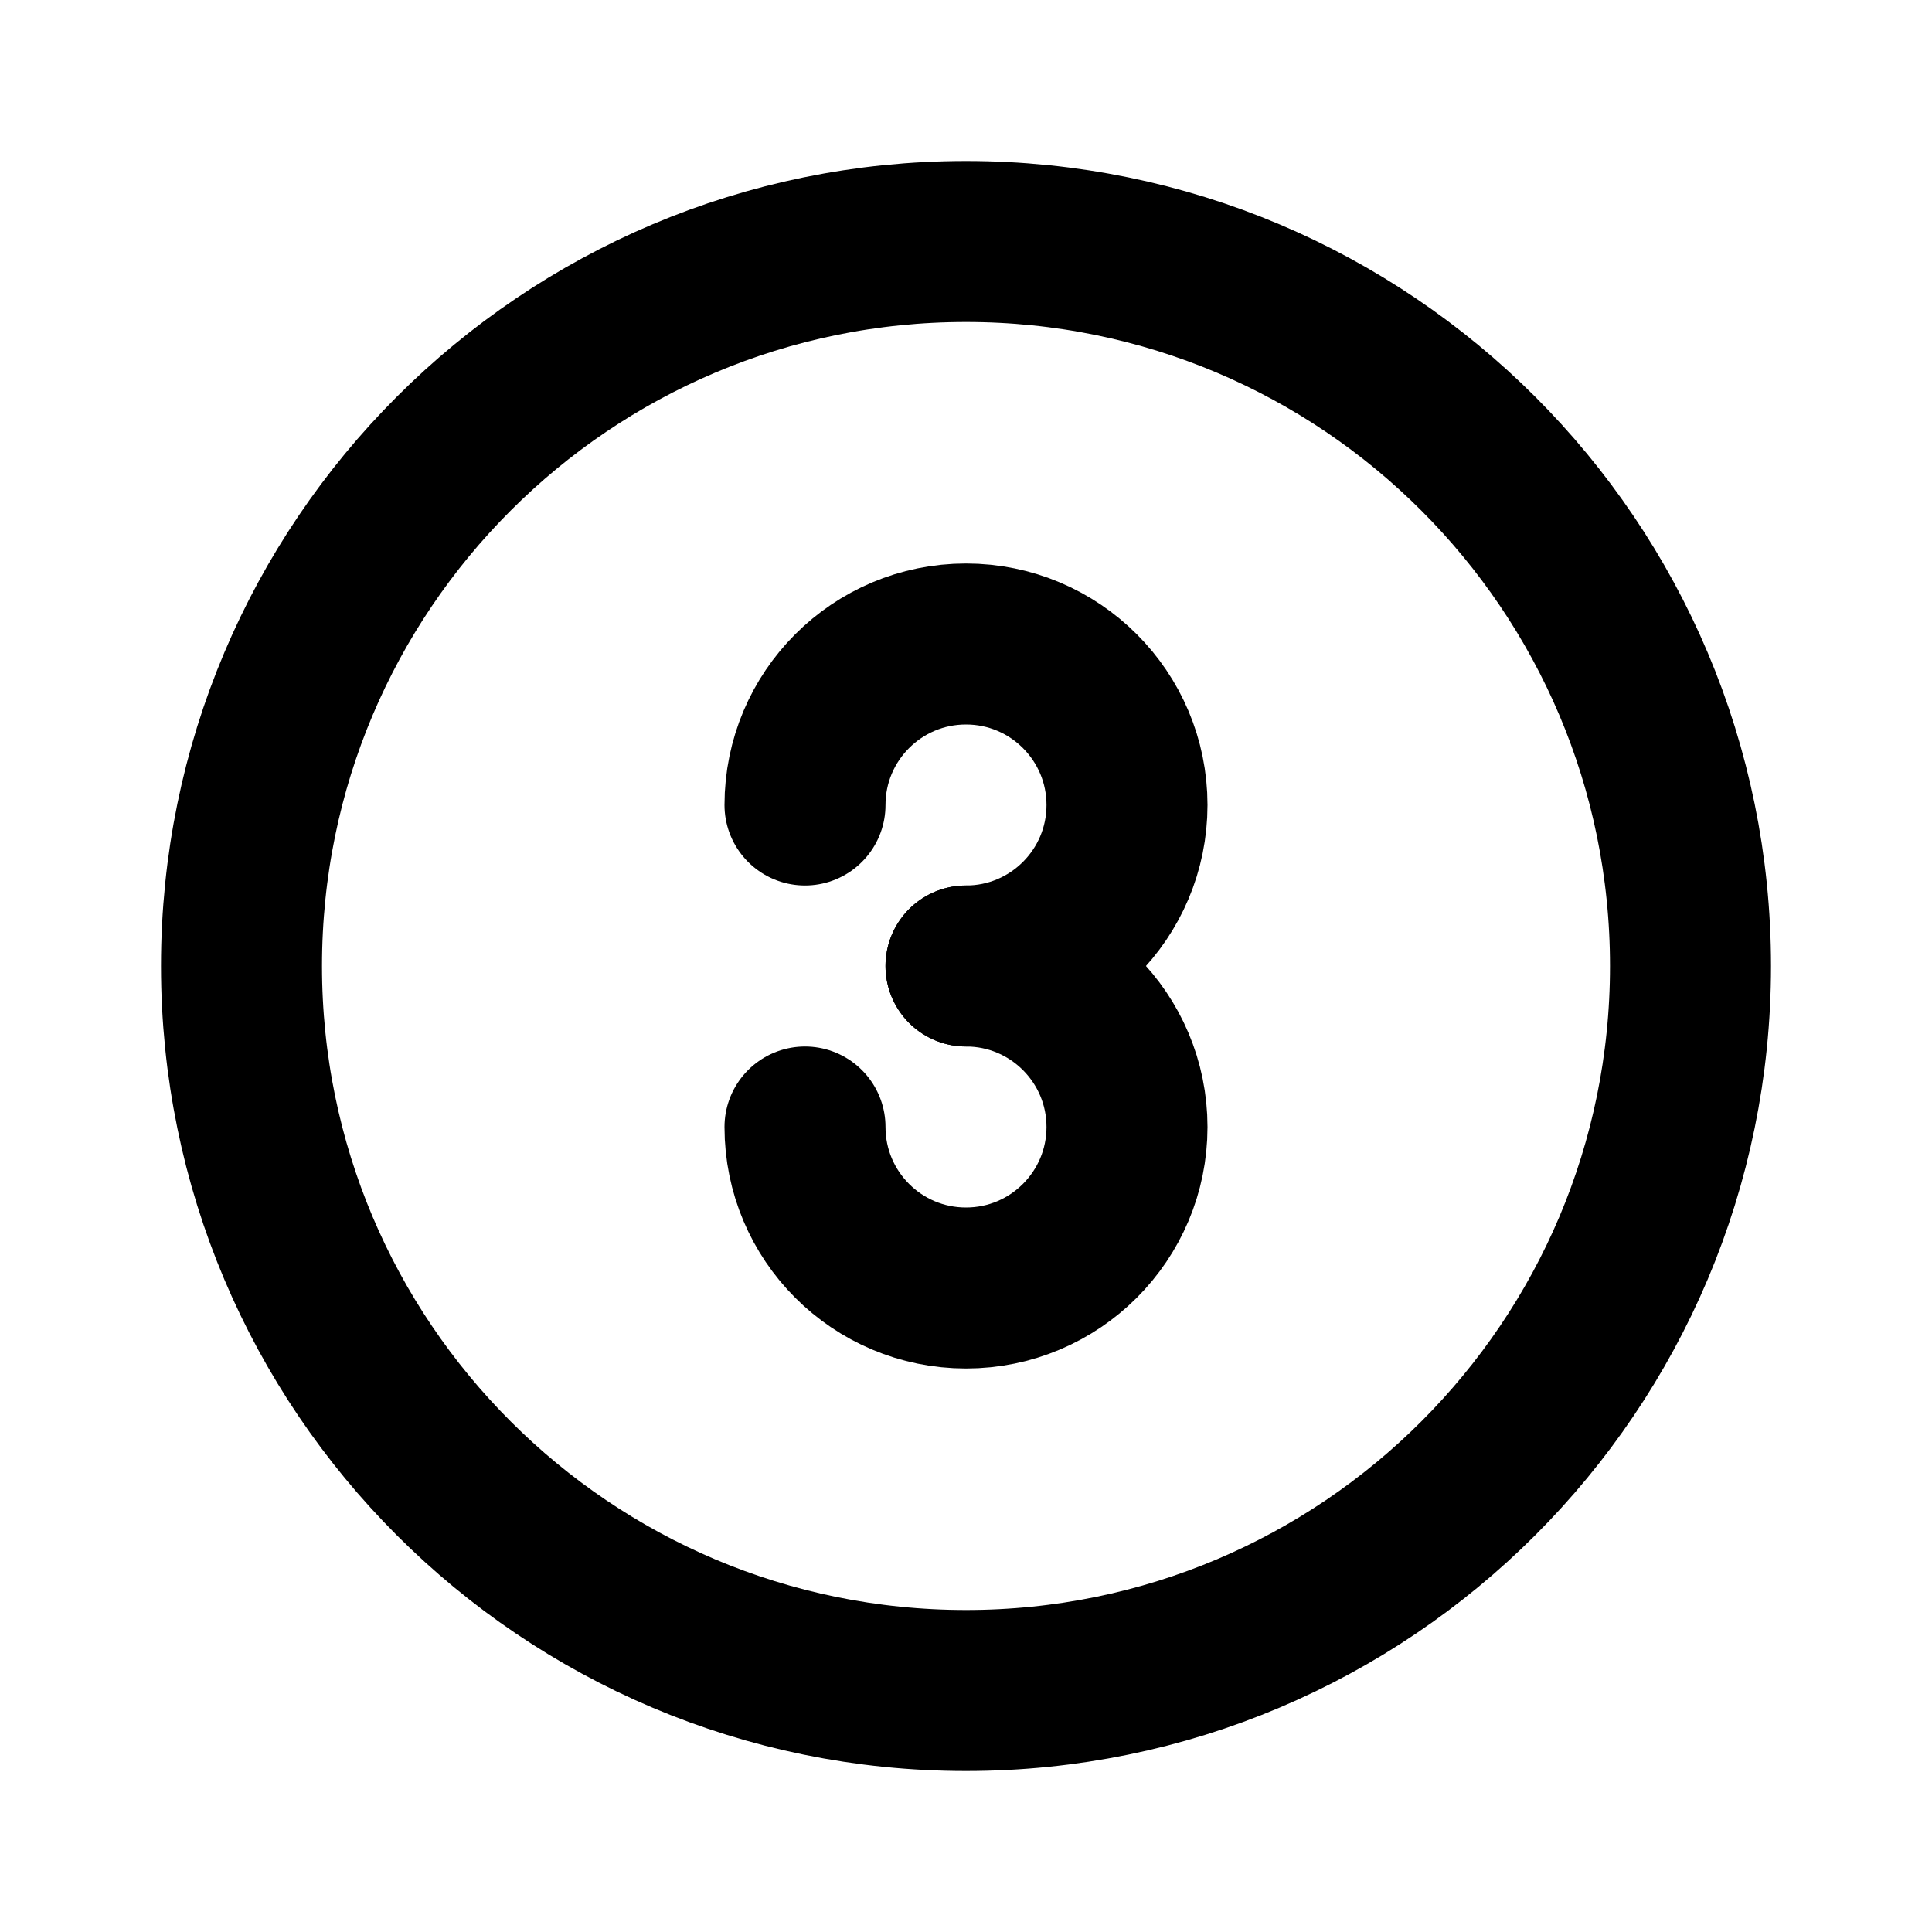
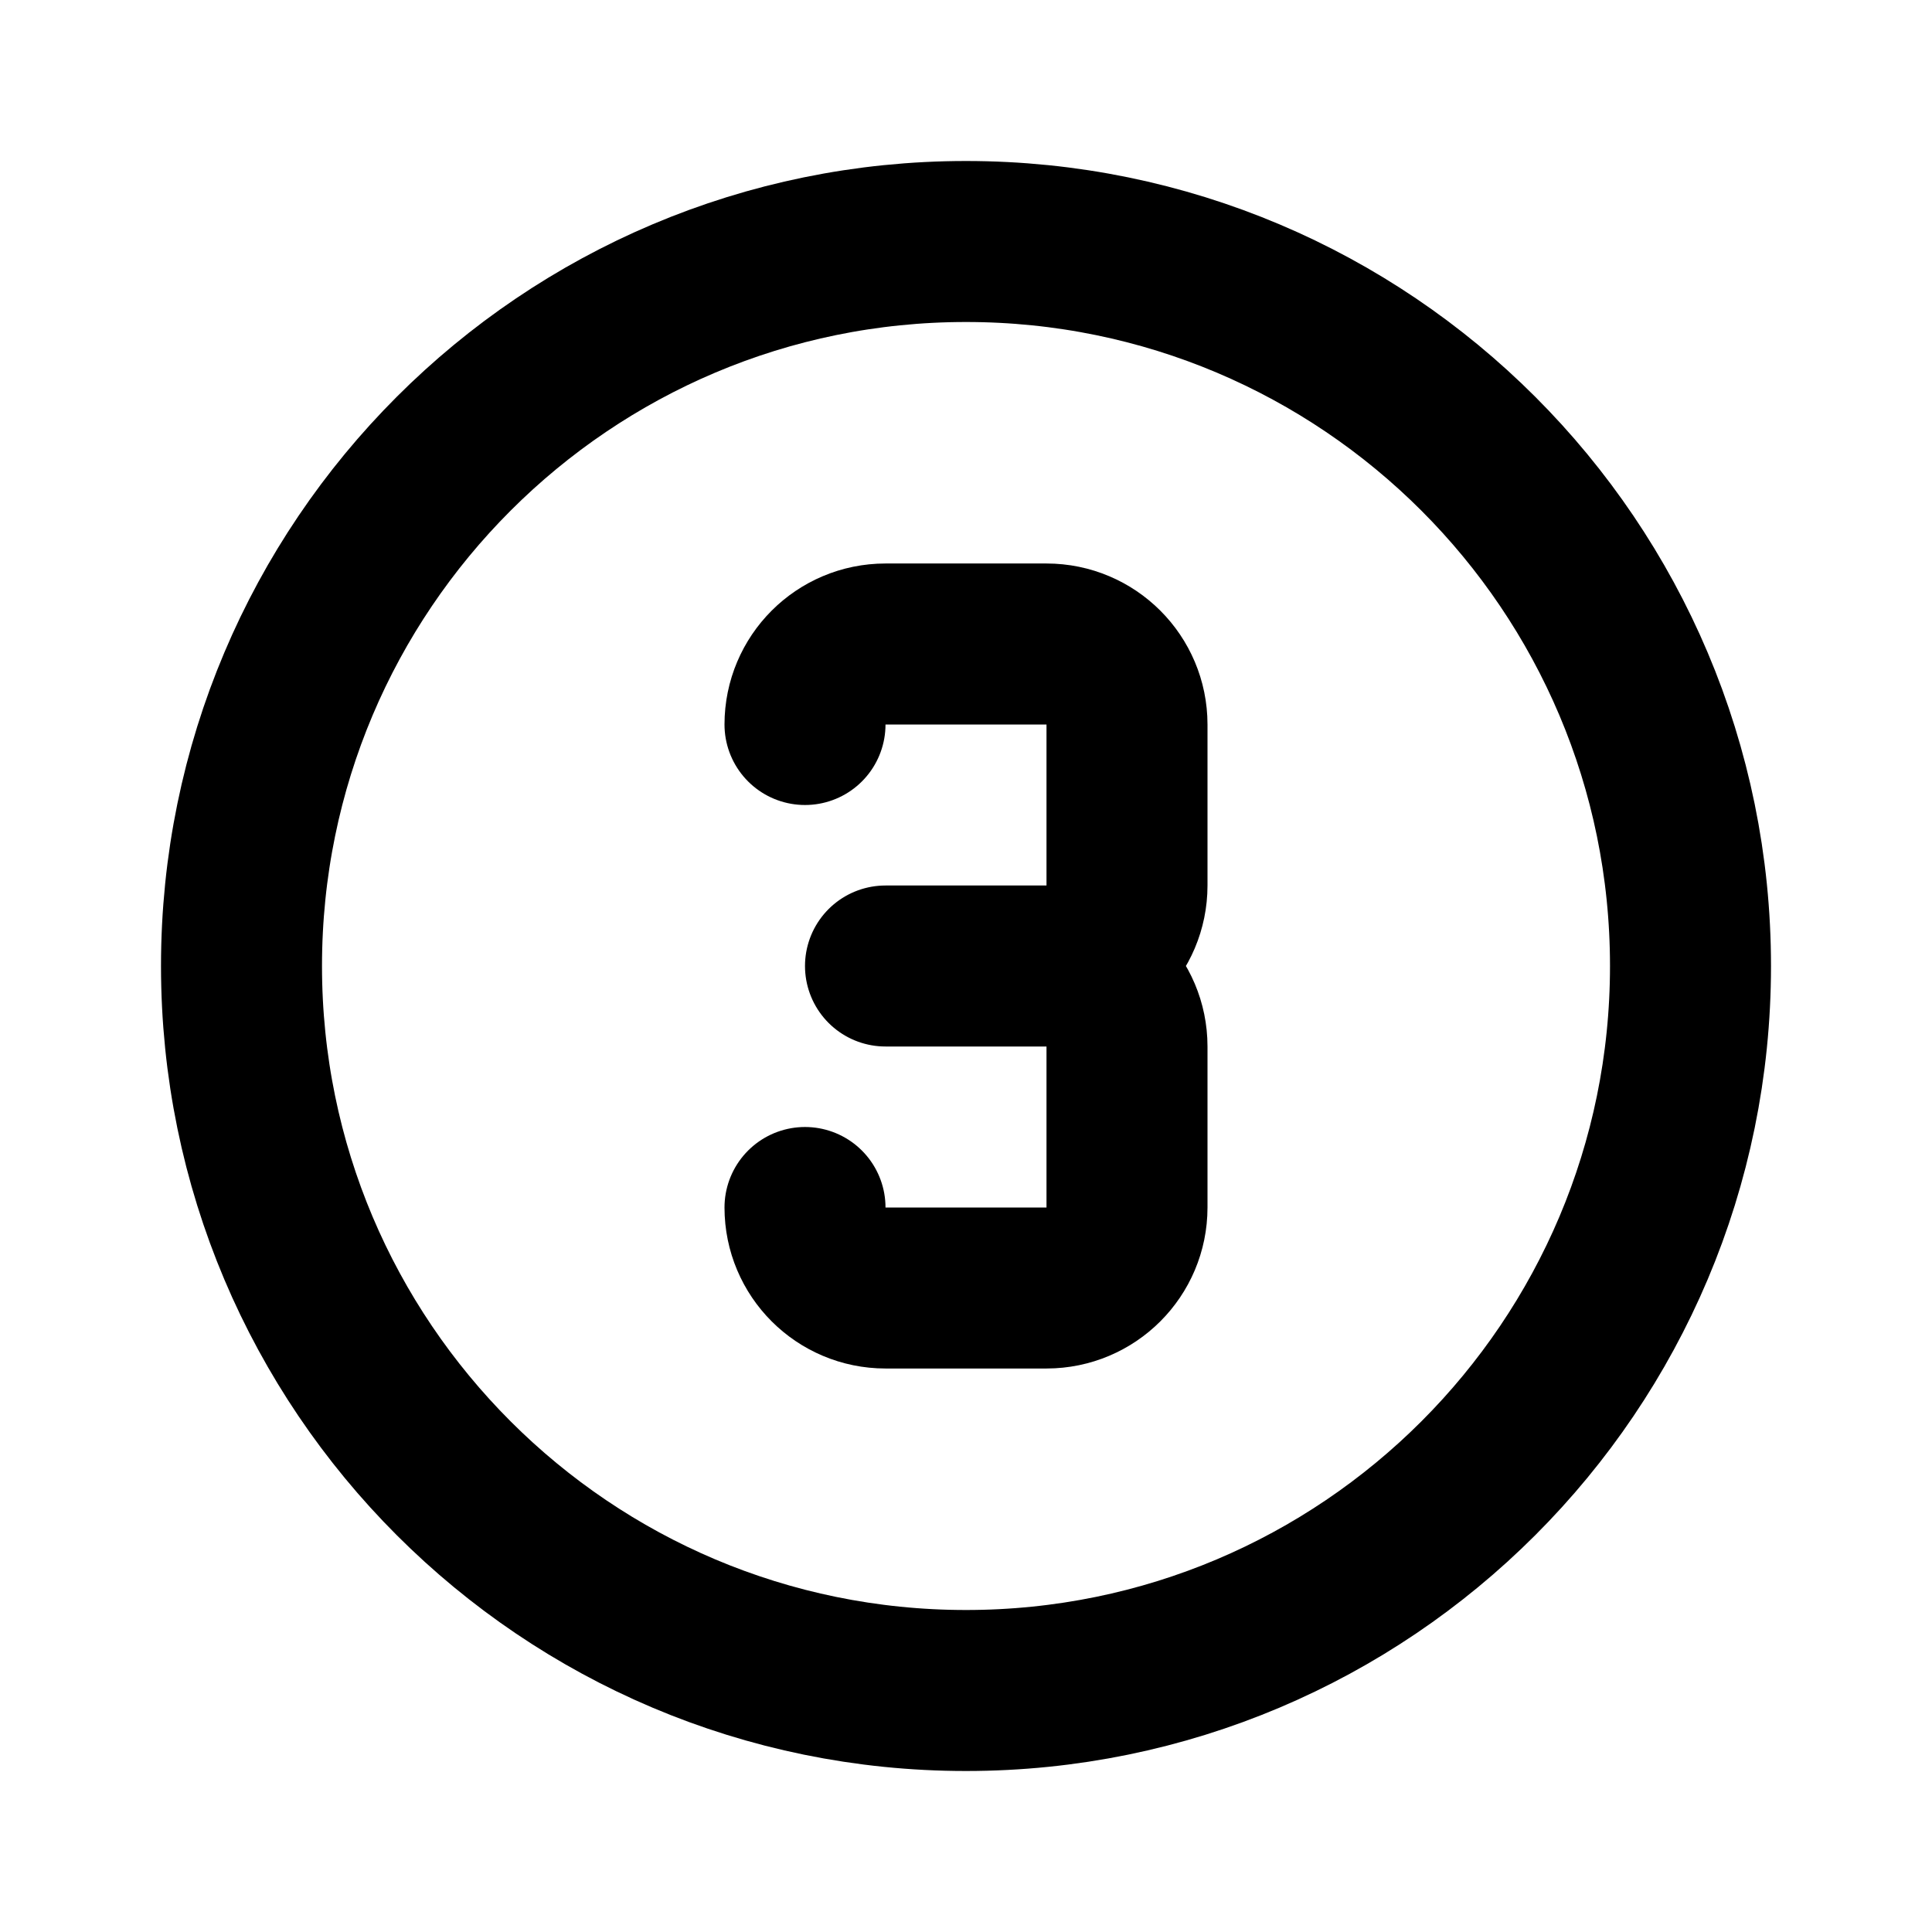
<svg xmlns="http://www.w3.org/2000/svg" class="icon icon-tabler icon-tabler-circle-3" width="24" height="24" viewBox="0 0 24 24" stroke-width="2" stroke="currentColor" fill="none" stroke-linecap="round" stroke-linejoin="round">
  <path stroke="none" d="M0 0h24v24H0z" fill="none" />
-   <path d="M12 12a2 2 0 1 0 -2 -2" />
-   <path d="M10 14a2 2 0 1 0 2 -2" />
  <circle cx="12" cy="12" r="9" />
+   <path d="M10 9a1 1 0 0 1 1 -1h2a1 1 0 0 1 1 1v2a1 1 0 0 1 -1 1h-2h2a1 1 0 0 1 1 1v2a1 1 0 0 1 -1 1h-2a1 1 0 0 1 -1 -1" />
</svg>
